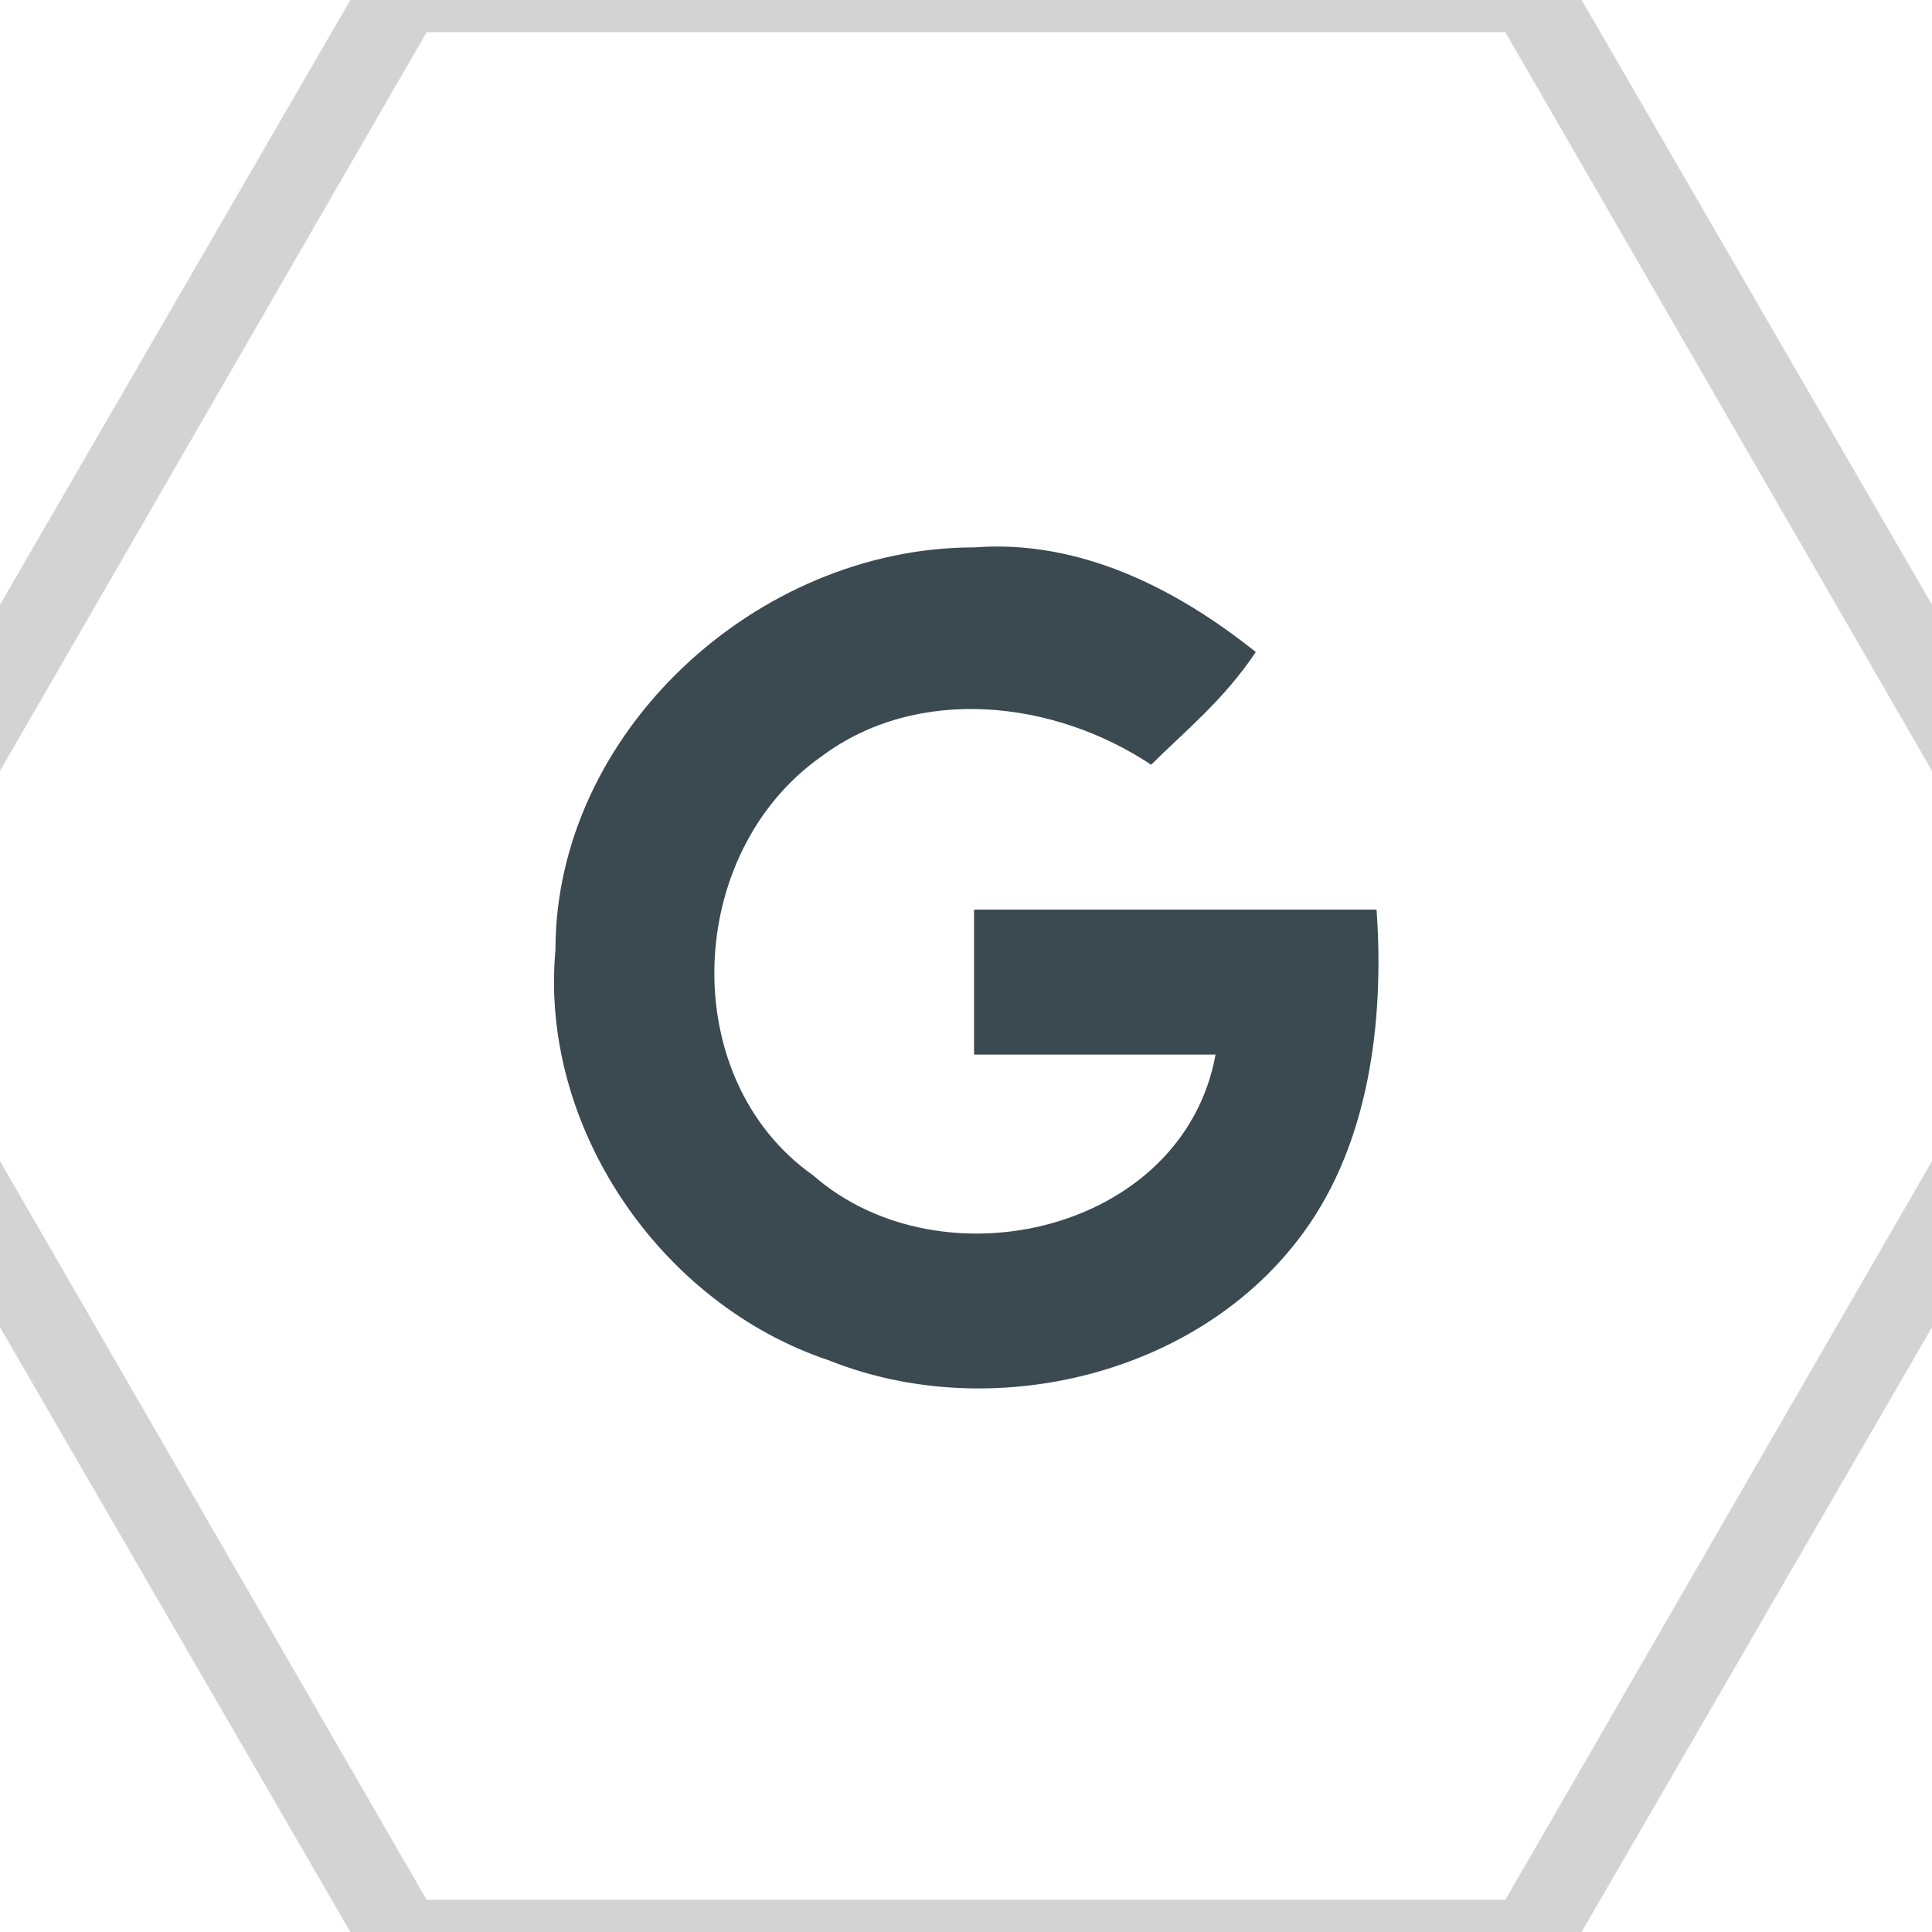
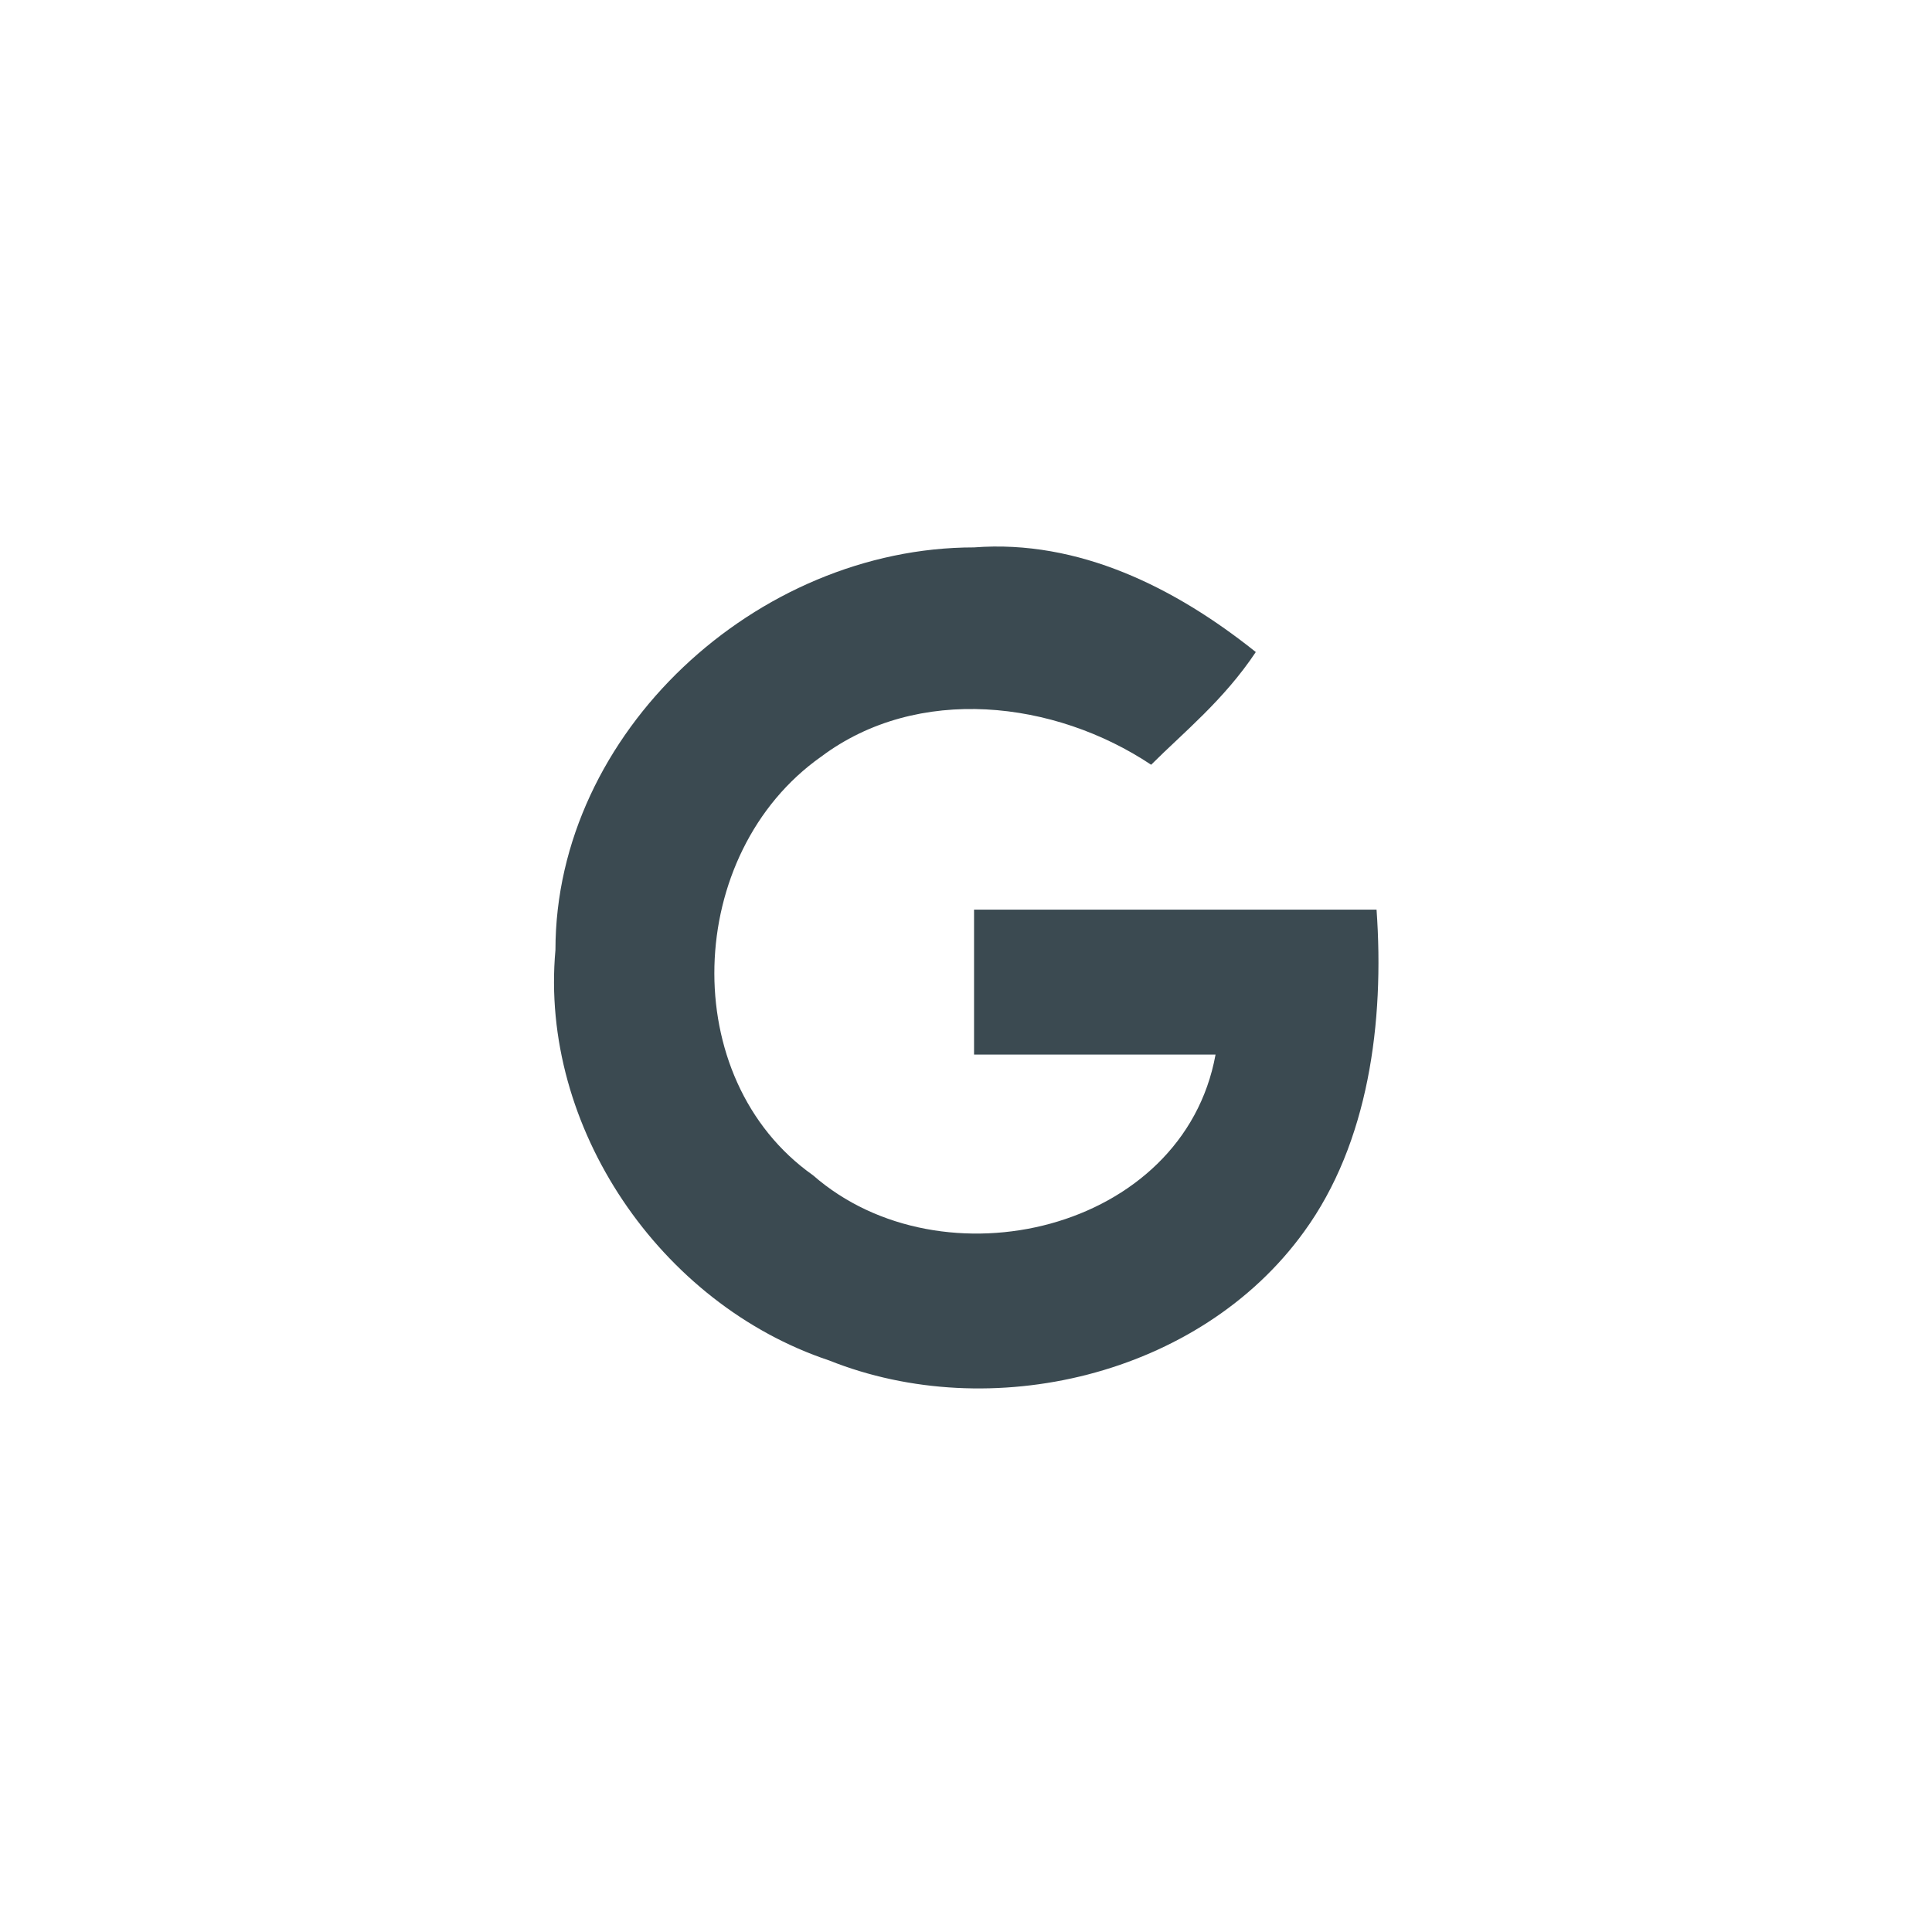
<svg xmlns="http://www.w3.org/2000/svg" version="1.0" width="24" height="24" viewBox="0 0 24 24">
-   <path display="inline" fill="#D3D3D3" d="M19.3,24.6H4.7L-2.6,12L4.7-0.6h14.6L26.6,12L19.3,24.6z M5.3,23.6h13.4L25.4,12L18.7,0.4   H5.3L-1.4,12L5.3,23.6z" />
  <path fill="#3B4A51" d="M6.9,11.8c0-2.7,2.5-5,5.2-5c1.3-0.1,2.5,0.5,3.5,1.3c-0.4,0.6-0.9,1-1.3,1.4c-1.2-0.8-2.9-1-4.1-0.1   c-1.7,1.2-1.8,4-0.1,5.2c1.6,1.4,4.6,0.7,5-1.5c-1,0-2,0-3,0c0-0.6,0-1.2,0-1.8c1.7,0,3.3,0,5,0c0.1,1.4-0.1,2.9-0.9,4   c-1.3,1.8-3.9,2.4-5.9,1.6C8.2,16.2,6.7,14,6.9,11.8z" />
</svg>
